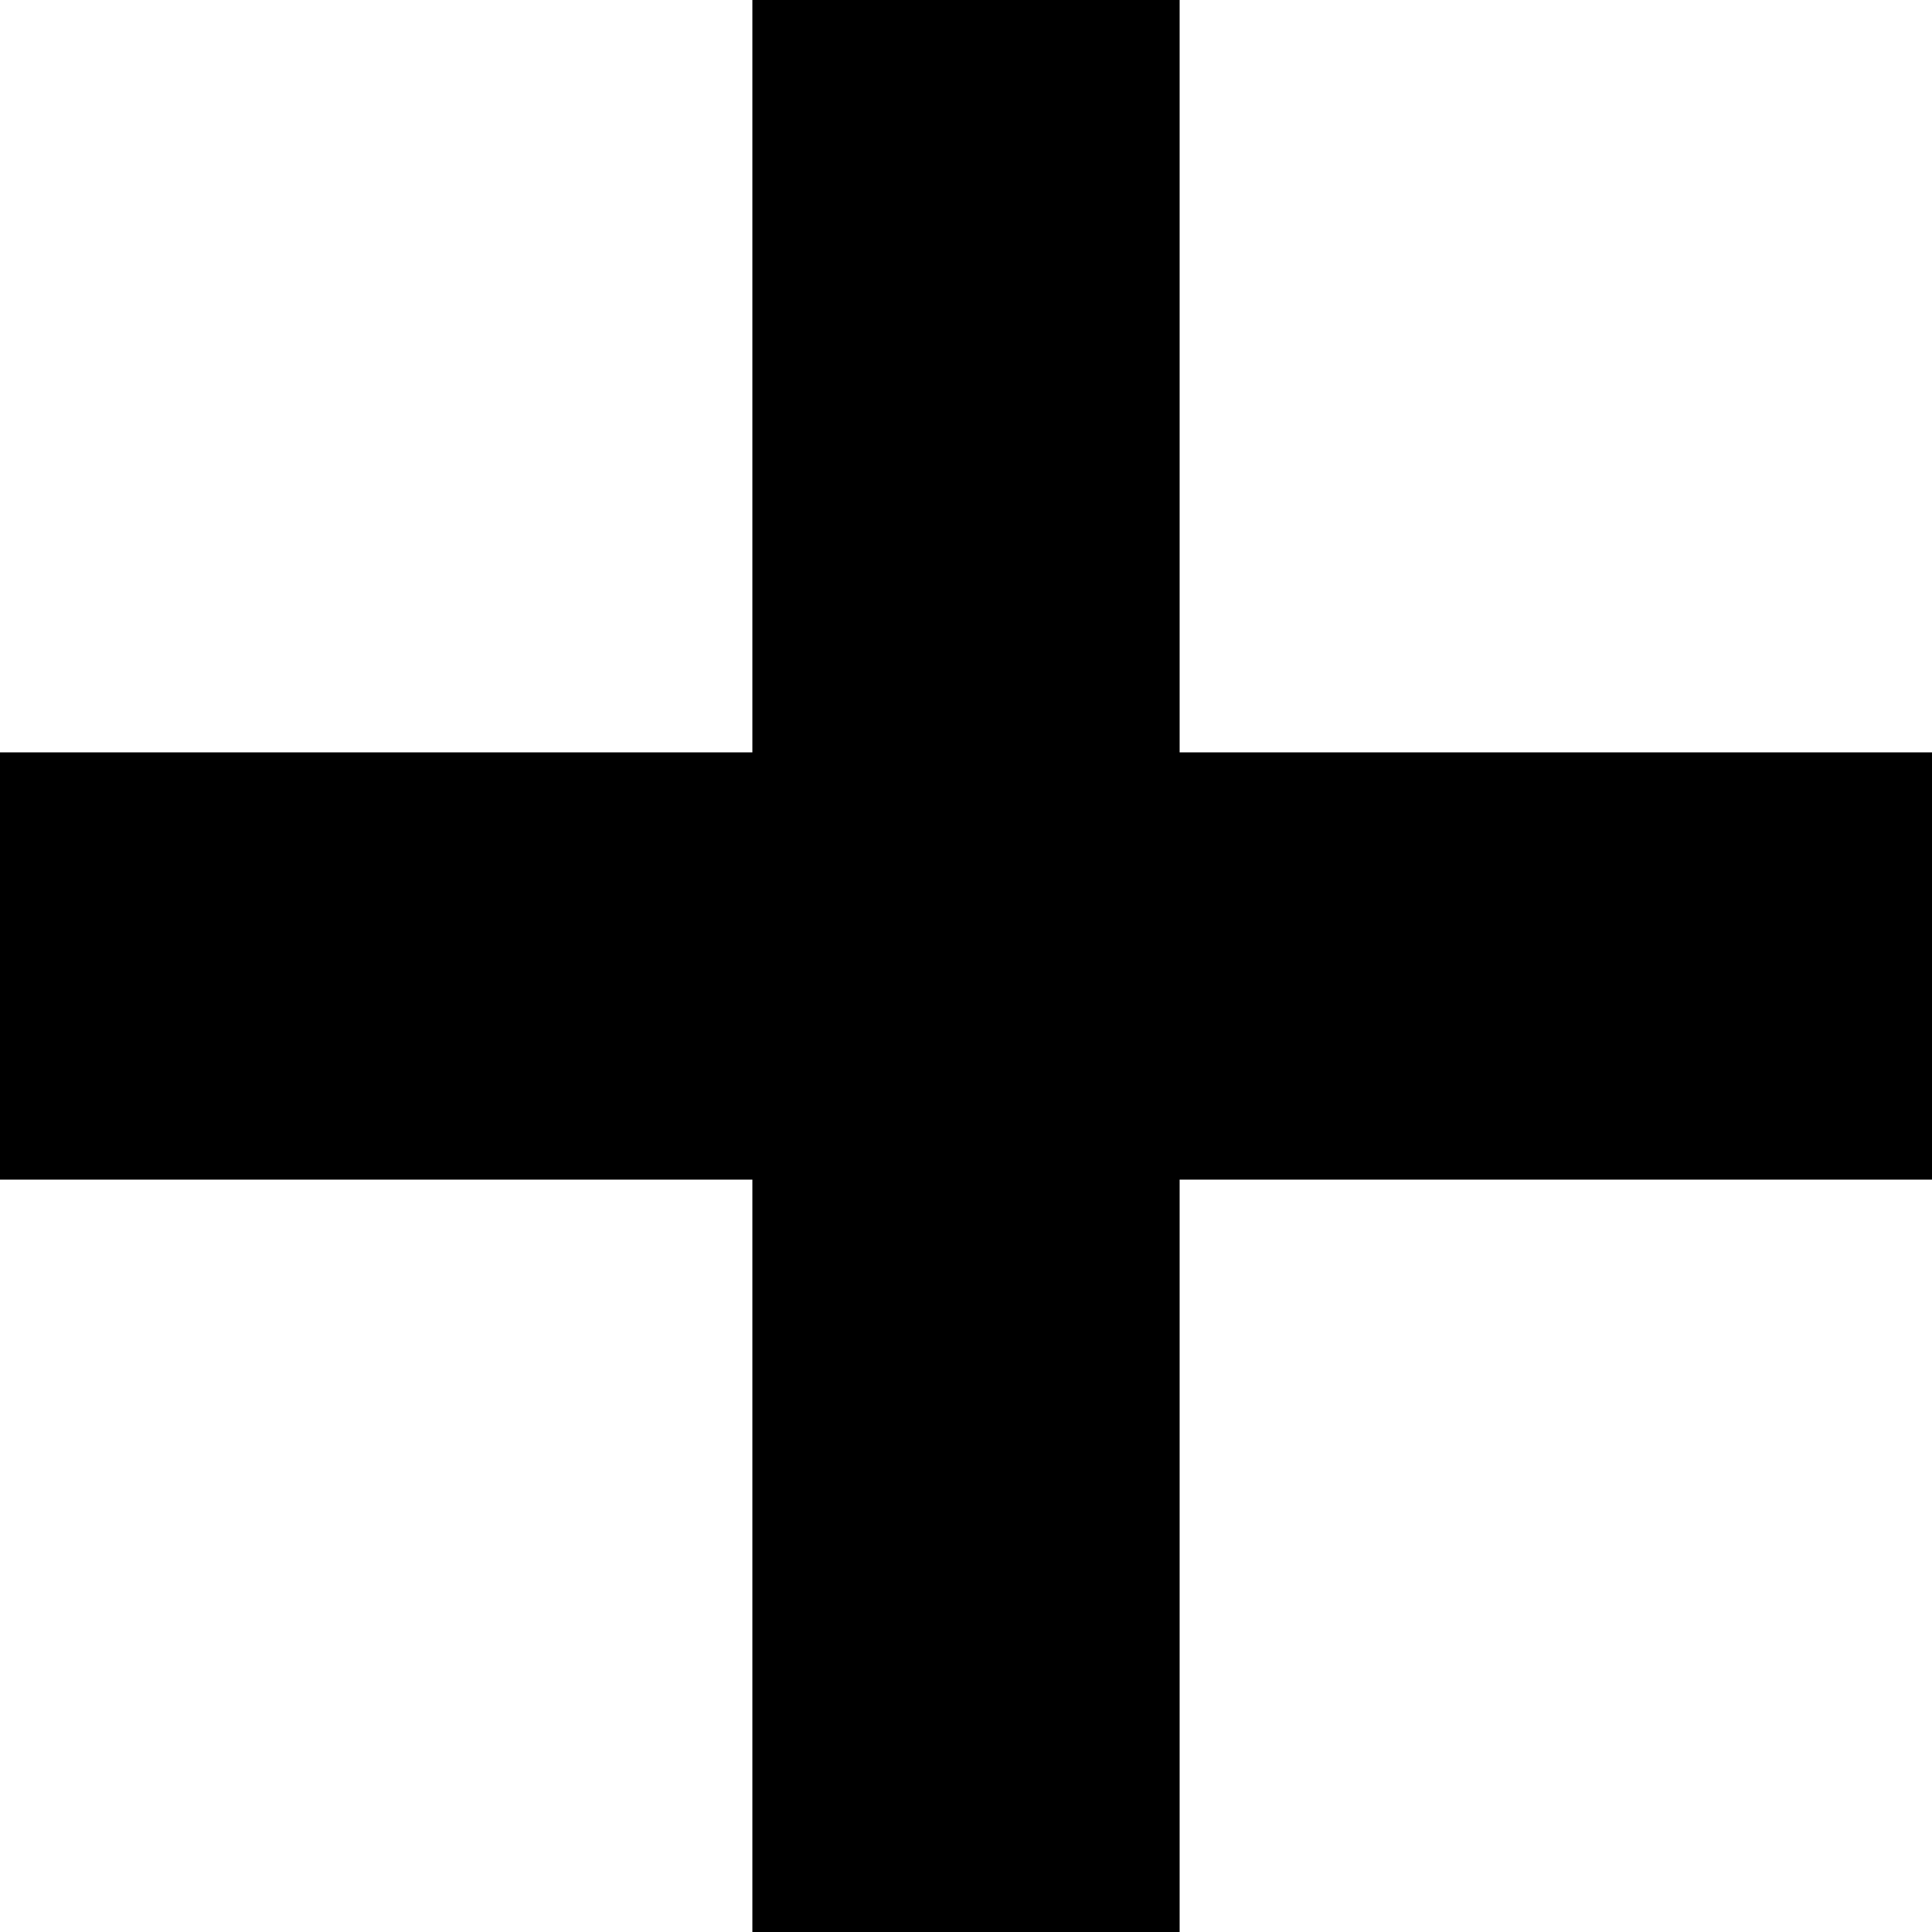
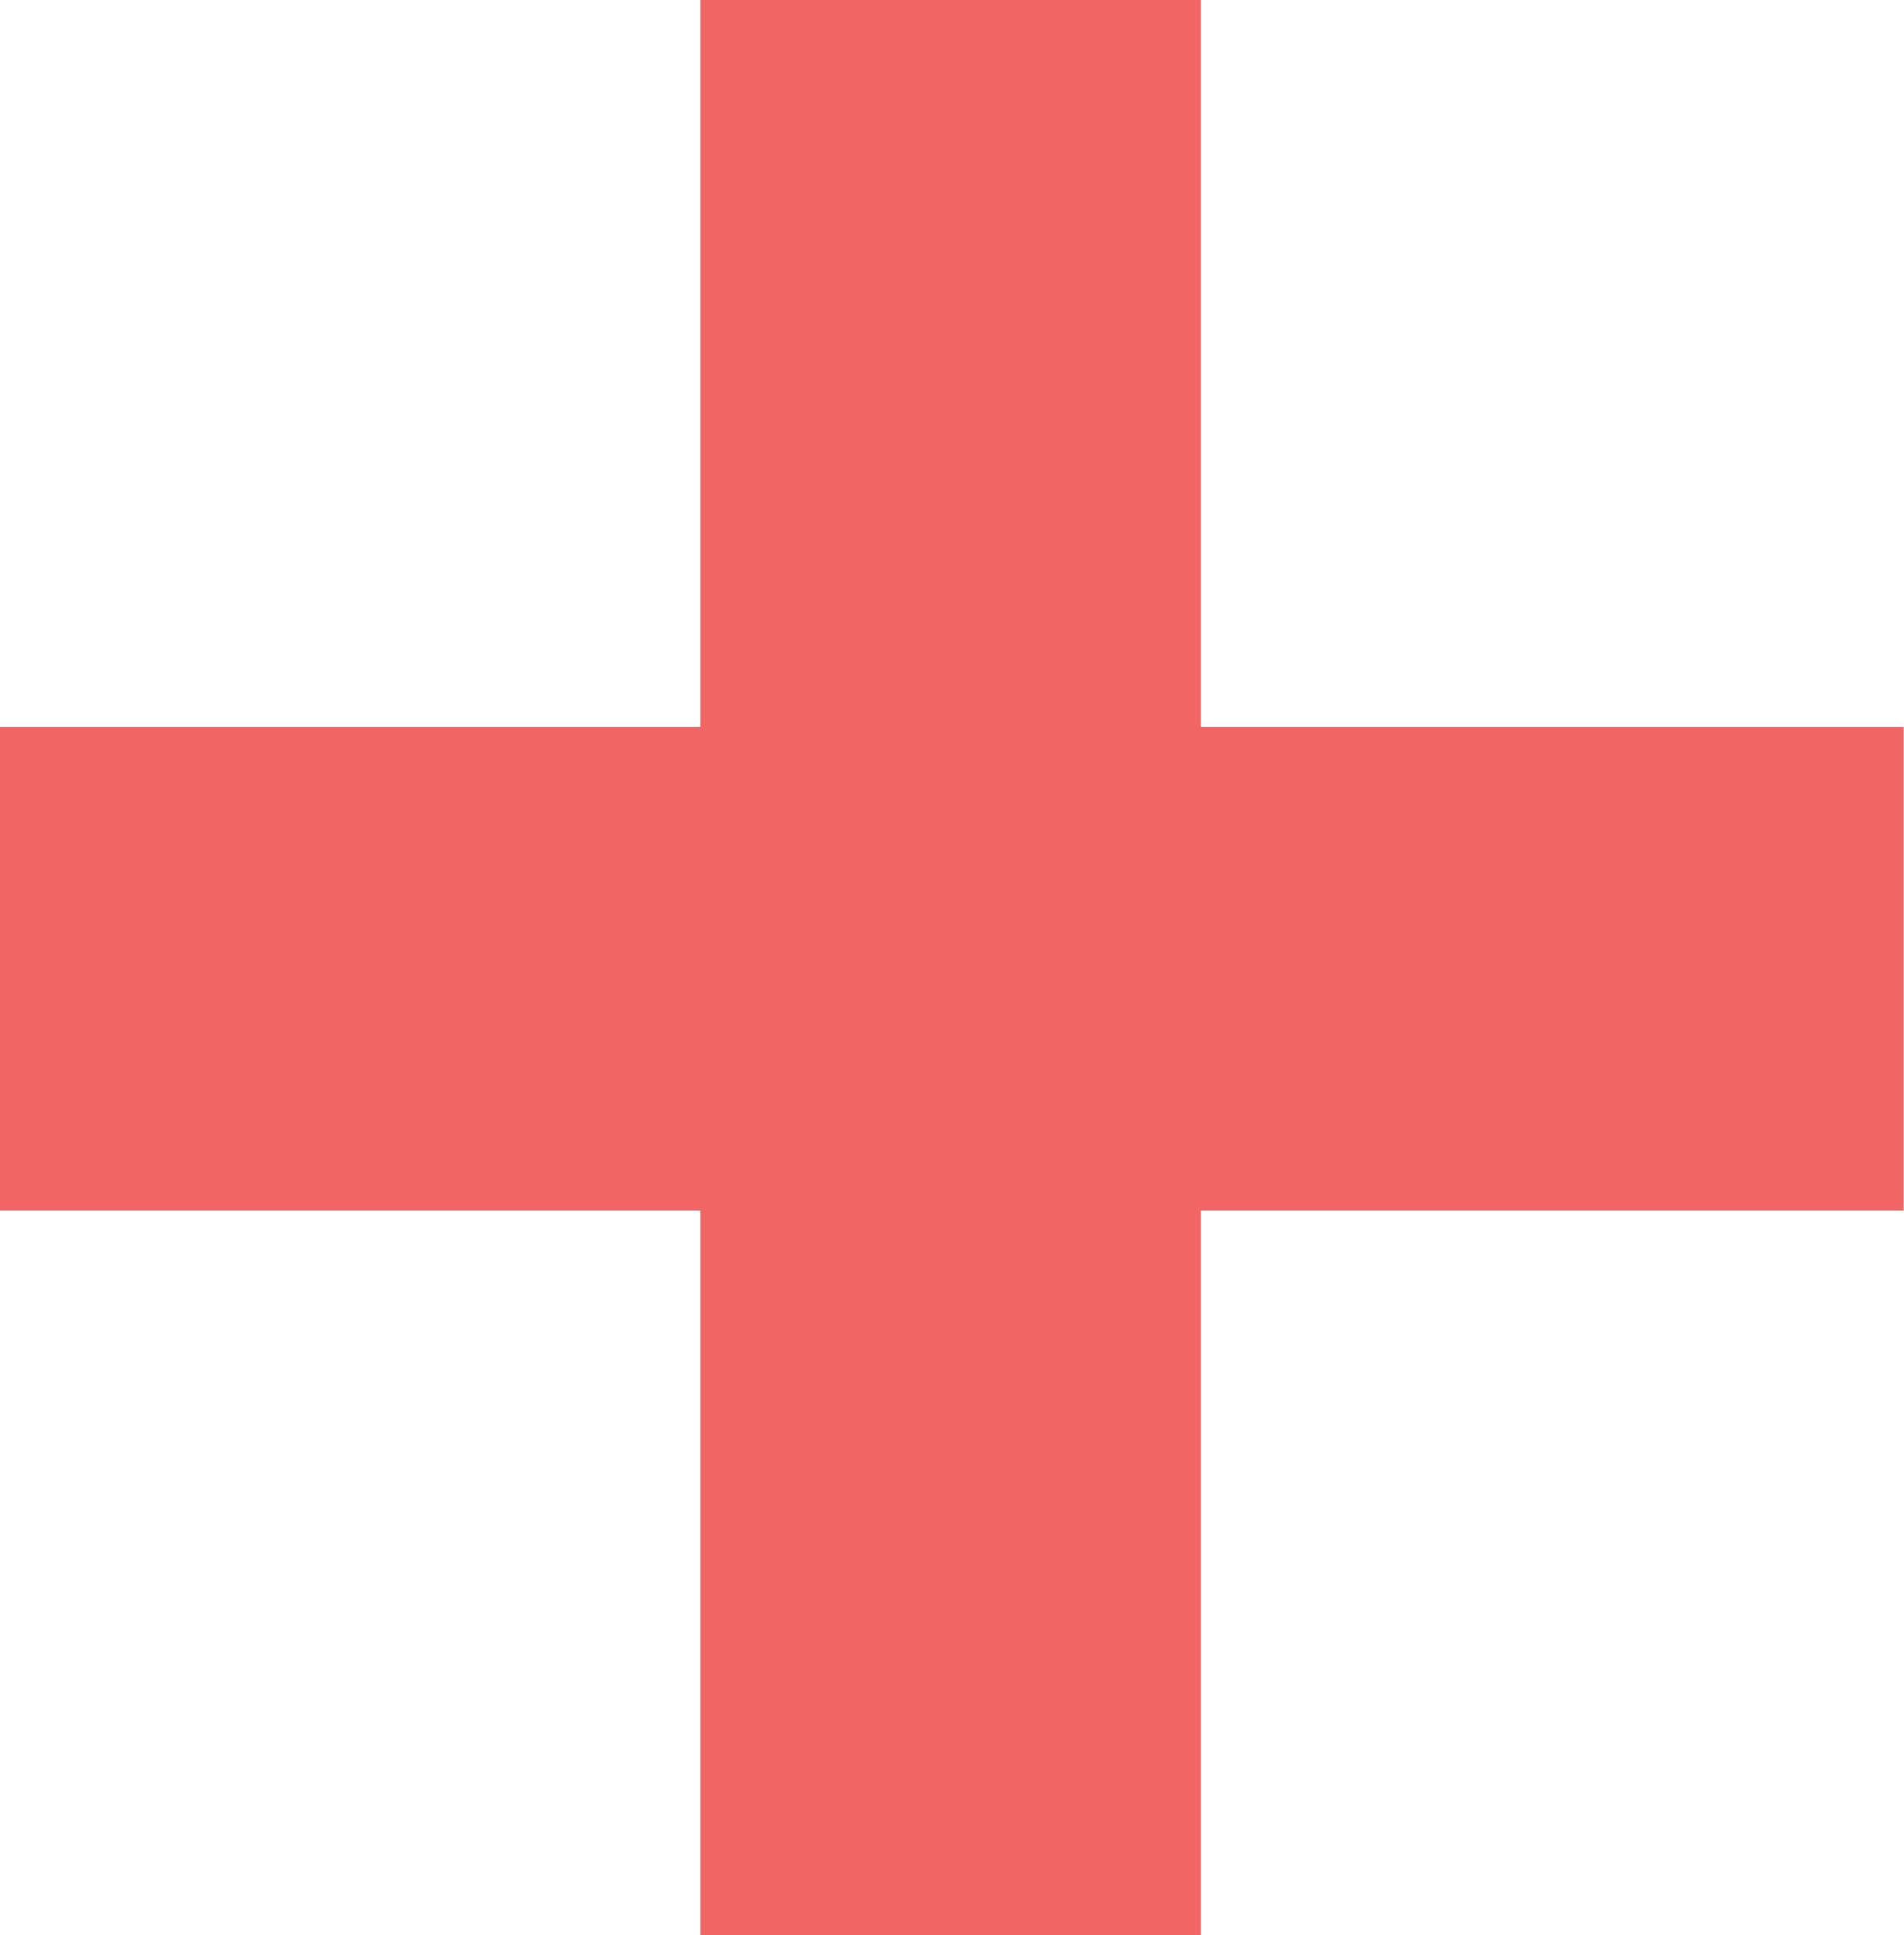
- <svg xmlns="http://www.w3.org/2000/svg" viewBox="0 0 8.5 8.5">
+ <svg xmlns="http://www.w3.org/2000/svg" viewBox="0 0 7.91 8.04">
+   <defs>
+     <style>.cls-1{fill:#f26565;}</style>
+   </defs>
  <g id="Layer_2" data-name="Layer 2">
    <g id="Layer_1-2" data-name="Layer 1">
-       <polygon points="8.5 3.31 5.19 3.31 5.19 0 3.31 0 3.31 3.31 0 3.31 0 5.19 3.31 5.19 3.31 8.5 5.19 8.5 5.19 5.19 8.5 5.19 8.5 3.31" />
+       <polygon class="cls-1" points="4.99 3.02 4.99 0 2.91 0 2.91 3.02 0 3.02 0 5.03 2.91 5.03 2.91 8.04 4.99 8.04 4.99 5.03 7.91 5.03 7.91 3.02 4.99 3.02" />
    </g>
  </g>
</svg>
